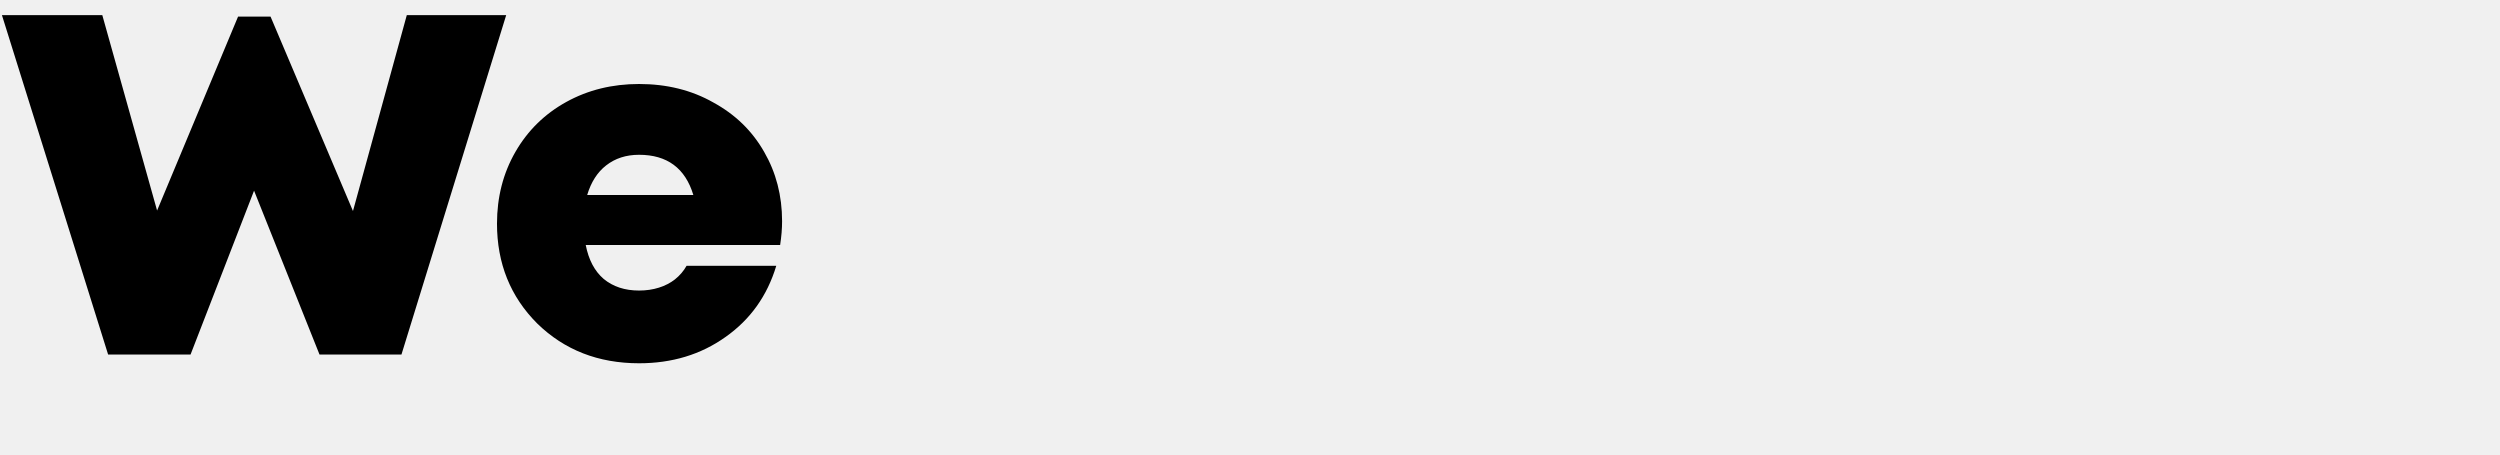
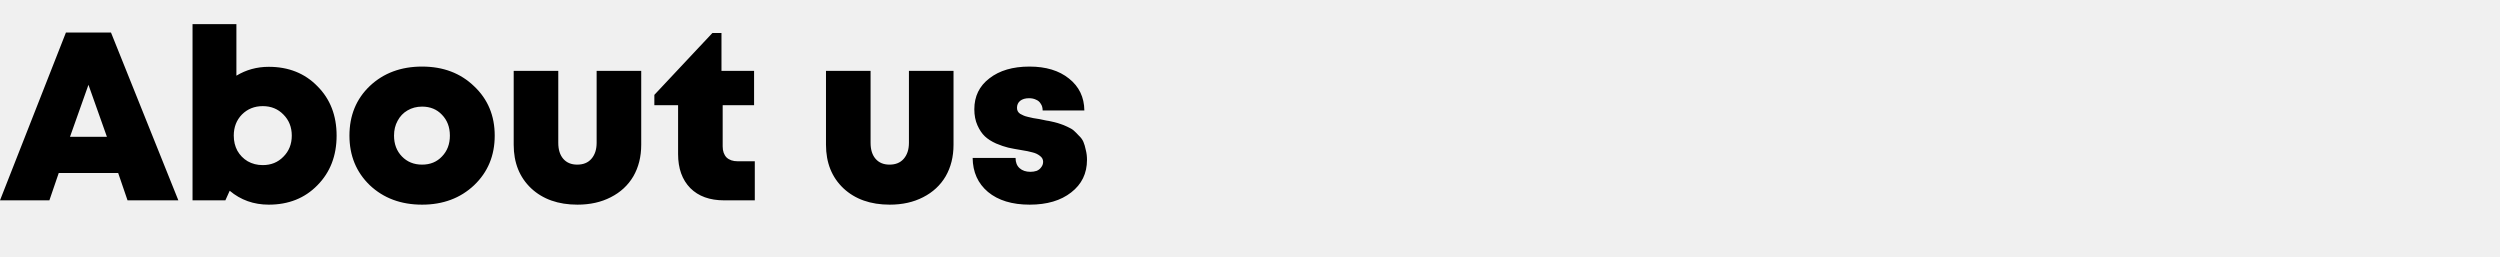
- <svg xmlns="http://www.w3.org/2000/svg" width="825" height="150" viewBox="0 0 825 150" fill="none">
-   <g clip-path="url(#clip0_2327_5631)">
-     <path d="M134.24 5H167.04L132.48 117H105.44L83.84 62.92L62.88 117H35.68L0.64 5H33.76L51.84 69.48L78.56 5.48H89.28L116.48 69.64L134.24 5ZM258.088 73C258.088 75.453 257.874 78.067 257.448 80.84H193.288C194.248 85.747 196.221 89.48 199.208 92.04C202.301 94.6 206.194 95.88 210.888 95.88C213.234 95.88 215.421 95.56 217.448 94.92C219.474 94.28 221.234 93.373 222.728 92.2C224.328 90.92 225.608 89.427 226.568 87.72H256.168C253.181 97.64 247.581 105.48 239.368 111.24C231.261 117 221.768 119.88 210.888 119.88C197.448 119.88 186.248 115.507 177.288 106.76C168.434 97.907 164.008 86.92 164.008 73.8C164.008 65.053 166.034 57.16 170.088 50.12C174.141 43.08 179.741 37.587 186.888 33.64C194.034 29.693 202.034 27.72 210.888 27.72C220.061 27.72 228.221 29.747 235.368 33.8C242.621 37.747 248.221 43.187 252.168 50.12C256.114 56.947 258.088 64.573 258.088 73ZM210.888 51.08C206.621 51.08 202.994 52.253 200.008 54.6C197.128 56.84 195.048 60.093 193.768 64.36H228.808C226.141 55.507 220.168 51.08 210.888 51.08Z" fill="black" />
-   </g>
-   <defs>
-     <clipPath id="clip0_2327_5631">
-       <rect width="825" height="150" fill="white" />
-     </clipPath>
-   </defs>
+ <svg xmlns="http://www.w3.org/2000/svg" width="1460" height="150" viewBox="0 0 1460 150" fill="none">
+   <path d="M74.48 117L69.02 101.04H34.3L28.84 117H0L38.5 19H64.82L104.16 117H74.48ZM62.44 79.9L51.66 49.52L40.88 79.9H62.44ZM156.96 39.02C168.533 39.02 178.006 42.8 185.38 50.36C192.846 57.827 196.58 67.44 196.58 79.2C196.58 90.96 192.846 100.62 185.38 108.18C178.006 115.74 168.533 119.52 156.96 119.52C148.186 119.52 140.58 116.813 134.14 111.4L131.62 117H112.44V14.1H138.06V44.2C143.753 40.747 150.053 39.02 156.96 39.02ZM153.46 96.42C158.313 96.42 162.326 94.787 165.5 91.52C168.766 88.253 170.4 84.147 170.4 79.2C170.4 74.253 168.766 70.147 165.5 66.88C162.326 63.613 158.313 61.98 153.46 61.98C148.606 61.98 144.546 63.613 141.28 66.88C138.106 70.147 136.52 74.253 136.52 79.2C136.52 82.467 137.22 85.407 138.62 88.02C140.113 90.633 142.12 92.687 144.64 94.18C147.253 95.673 150.193 96.42 153.46 96.42ZM246.493 119.52C234.173 119.52 224 115.74 215.973 108.18C208.04 100.527 204.073 90.867 204.073 79.2C204.073 67.44 208.04 57.78 215.973 50.22C224 42.66 234.173 38.88 246.493 38.88C258.813 38.88 268.94 42.707 276.873 50.36C284.9 57.92 288.913 67.533 288.913 79.2C288.913 90.867 284.9 100.527 276.873 108.18C268.846 115.74 258.72 119.52 246.493 119.52ZM234.733 91.38C237.813 94.553 241.733 96.14 246.493 96.14C251.253 96.14 255.126 94.553 258.113 91.38C261.193 88.207 262.733 84.147 262.733 79.2C262.733 74.253 261.193 70.193 258.113 67.02C255.126 63.847 251.253 62.26 246.493 62.26C243.32 62.26 240.473 63.007 237.953 64.5C235.526 65.9 233.613 67.907 232.213 70.52C230.813 73.04 230.113 75.933 230.113 79.2C230.113 84.147 231.653 88.207 234.733 91.38ZM337.235 119.52C326.035 119.52 317.028 116.347 310.215 110C303.402 103.56 299.995 95.067 299.995 84.52V41.4H326.035V83.4C326.035 87.413 327.015 90.54 328.975 92.78C330.935 95.02 333.642 96.14 337.095 96.14C340.642 96.14 343.395 95.02 345.355 92.78C347.408 90.447 348.435 87.32 348.435 83.4V41.4H374.475V84.52C374.475 91.52 372.935 97.68 369.855 103C366.775 108.227 362.388 112.287 356.695 115.18C351.095 118.073 344.608 119.52 337.235 119.52ZM430.722 94.18H440.802V117H422.882C414.482 117 407.902 114.62 403.142 109.86C398.382 105.007 396.002 98.38 396.002 89.98V61.42H382.142V55.4L416.022 19.28H421.342V41.4H440.382V61.42H422.042V85.5C422.042 88.207 422.789 90.353 424.282 91.94C425.869 93.433 428.015 94.18 430.722 94.18ZM519.618 119.52C508.418 119.52 499.411 116.347 492.598 110C485.784 103.56 482.378 95.067 482.378 84.52V41.4H508.418V83.4C508.418 87.413 509.398 90.54 511.358 92.78C513.318 95.02 516.024 96.14 519.478 96.14C523.024 96.14 525.778 95.02 527.738 92.78C529.791 90.447 530.818 87.32 530.818 83.4V41.4H556.858V84.52C556.858 91.52 555.318 97.68 552.238 103C549.158 108.227 544.771 112.287 539.078 115.18C533.478 118.073 526.991 119.52 519.618 119.52ZM601.345 119.52C591.078 119.52 582.958 117.047 576.985 112.1C571.105 107.153 568.118 100.527 568.025 92.22H593.085C593.085 94.833 593.878 96.84 595.465 98.24C597.052 99.64 599.152 100.34 601.765 100.34C603.072 100.34 604.285 100.153 605.405 99.78C606.525 99.313 607.412 98.613 608.065 97.68C608.812 96.747 609.185 95.673 609.185 94.46C609.185 93.06 608.532 91.893 607.225 90.96C606.012 90.027 604.612 89.373 603.025 89C601.438 88.533 599.152 88.067 596.165 87.6C593.272 87.133 590.798 86.667 588.745 86.2C586.785 85.733 584.452 84.94 581.745 83.82C579.038 82.607 576.845 81.207 575.165 79.62C573.485 78.033 572.038 75.887 570.825 73.18C569.612 70.473 569.005 67.347 569.005 63.8C569.005 56.24 571.945 50.22 577.825 45.74C583.705 41.167 591.498 38.88 601.205 38.88C610.818 38.88 618.518 41.213 624.305 45.88C630.185 50.547 633.172 56.753 633.265 64.5H608.905C608.905 62.913 608.532 61.607 607.785 60.58C607.132 59.46 606.198 58.667 604.985 58.2C603.865 57.64 602.512 57.36 600.925 57.36C598.778 57.36 597.052 57.873 595.745 58.9C594.532 59.927 593.925 61.28 593.925 62.96C593.925 63.707 594.065 64.36 594.345 64.92C594.625 65.48 595.092 65.993 595.745 66.46C596.492 66.833 597.145 67.16 597.705 67.44C598.265 67.72 599.152 68 600.365 68.28C601.672 68.56 602.698 68.793 603.445 68.98C604.192 69.073 605.358 69.26 606.945 69.54C608.905 69.913 610.258 70.193 611.005 70.38C611.845 70.473 613.245 70.753 615.205 71.22C617.165 71.687 618.612 72.107 619.545 72.48C620.478 72.76 621.738 73.273 623.325 74.02C625.005 74.767 626.265 75.513 627.105 76.26C627.945 77.007 628.925 77.987 630.045 79.2C631.258 80.32 632.145 81.533 632.705 82.84C633.265 84.147 633.732 85.733 634.105 87.6C634.572 89.373 634.805 91.287 634.805 93.34C634.805 101.273 631.725 107.62 625.565 112.38C619.498 117.14 611.425 119.52 601.345 119.52Z" fill="black" />
</svg>
